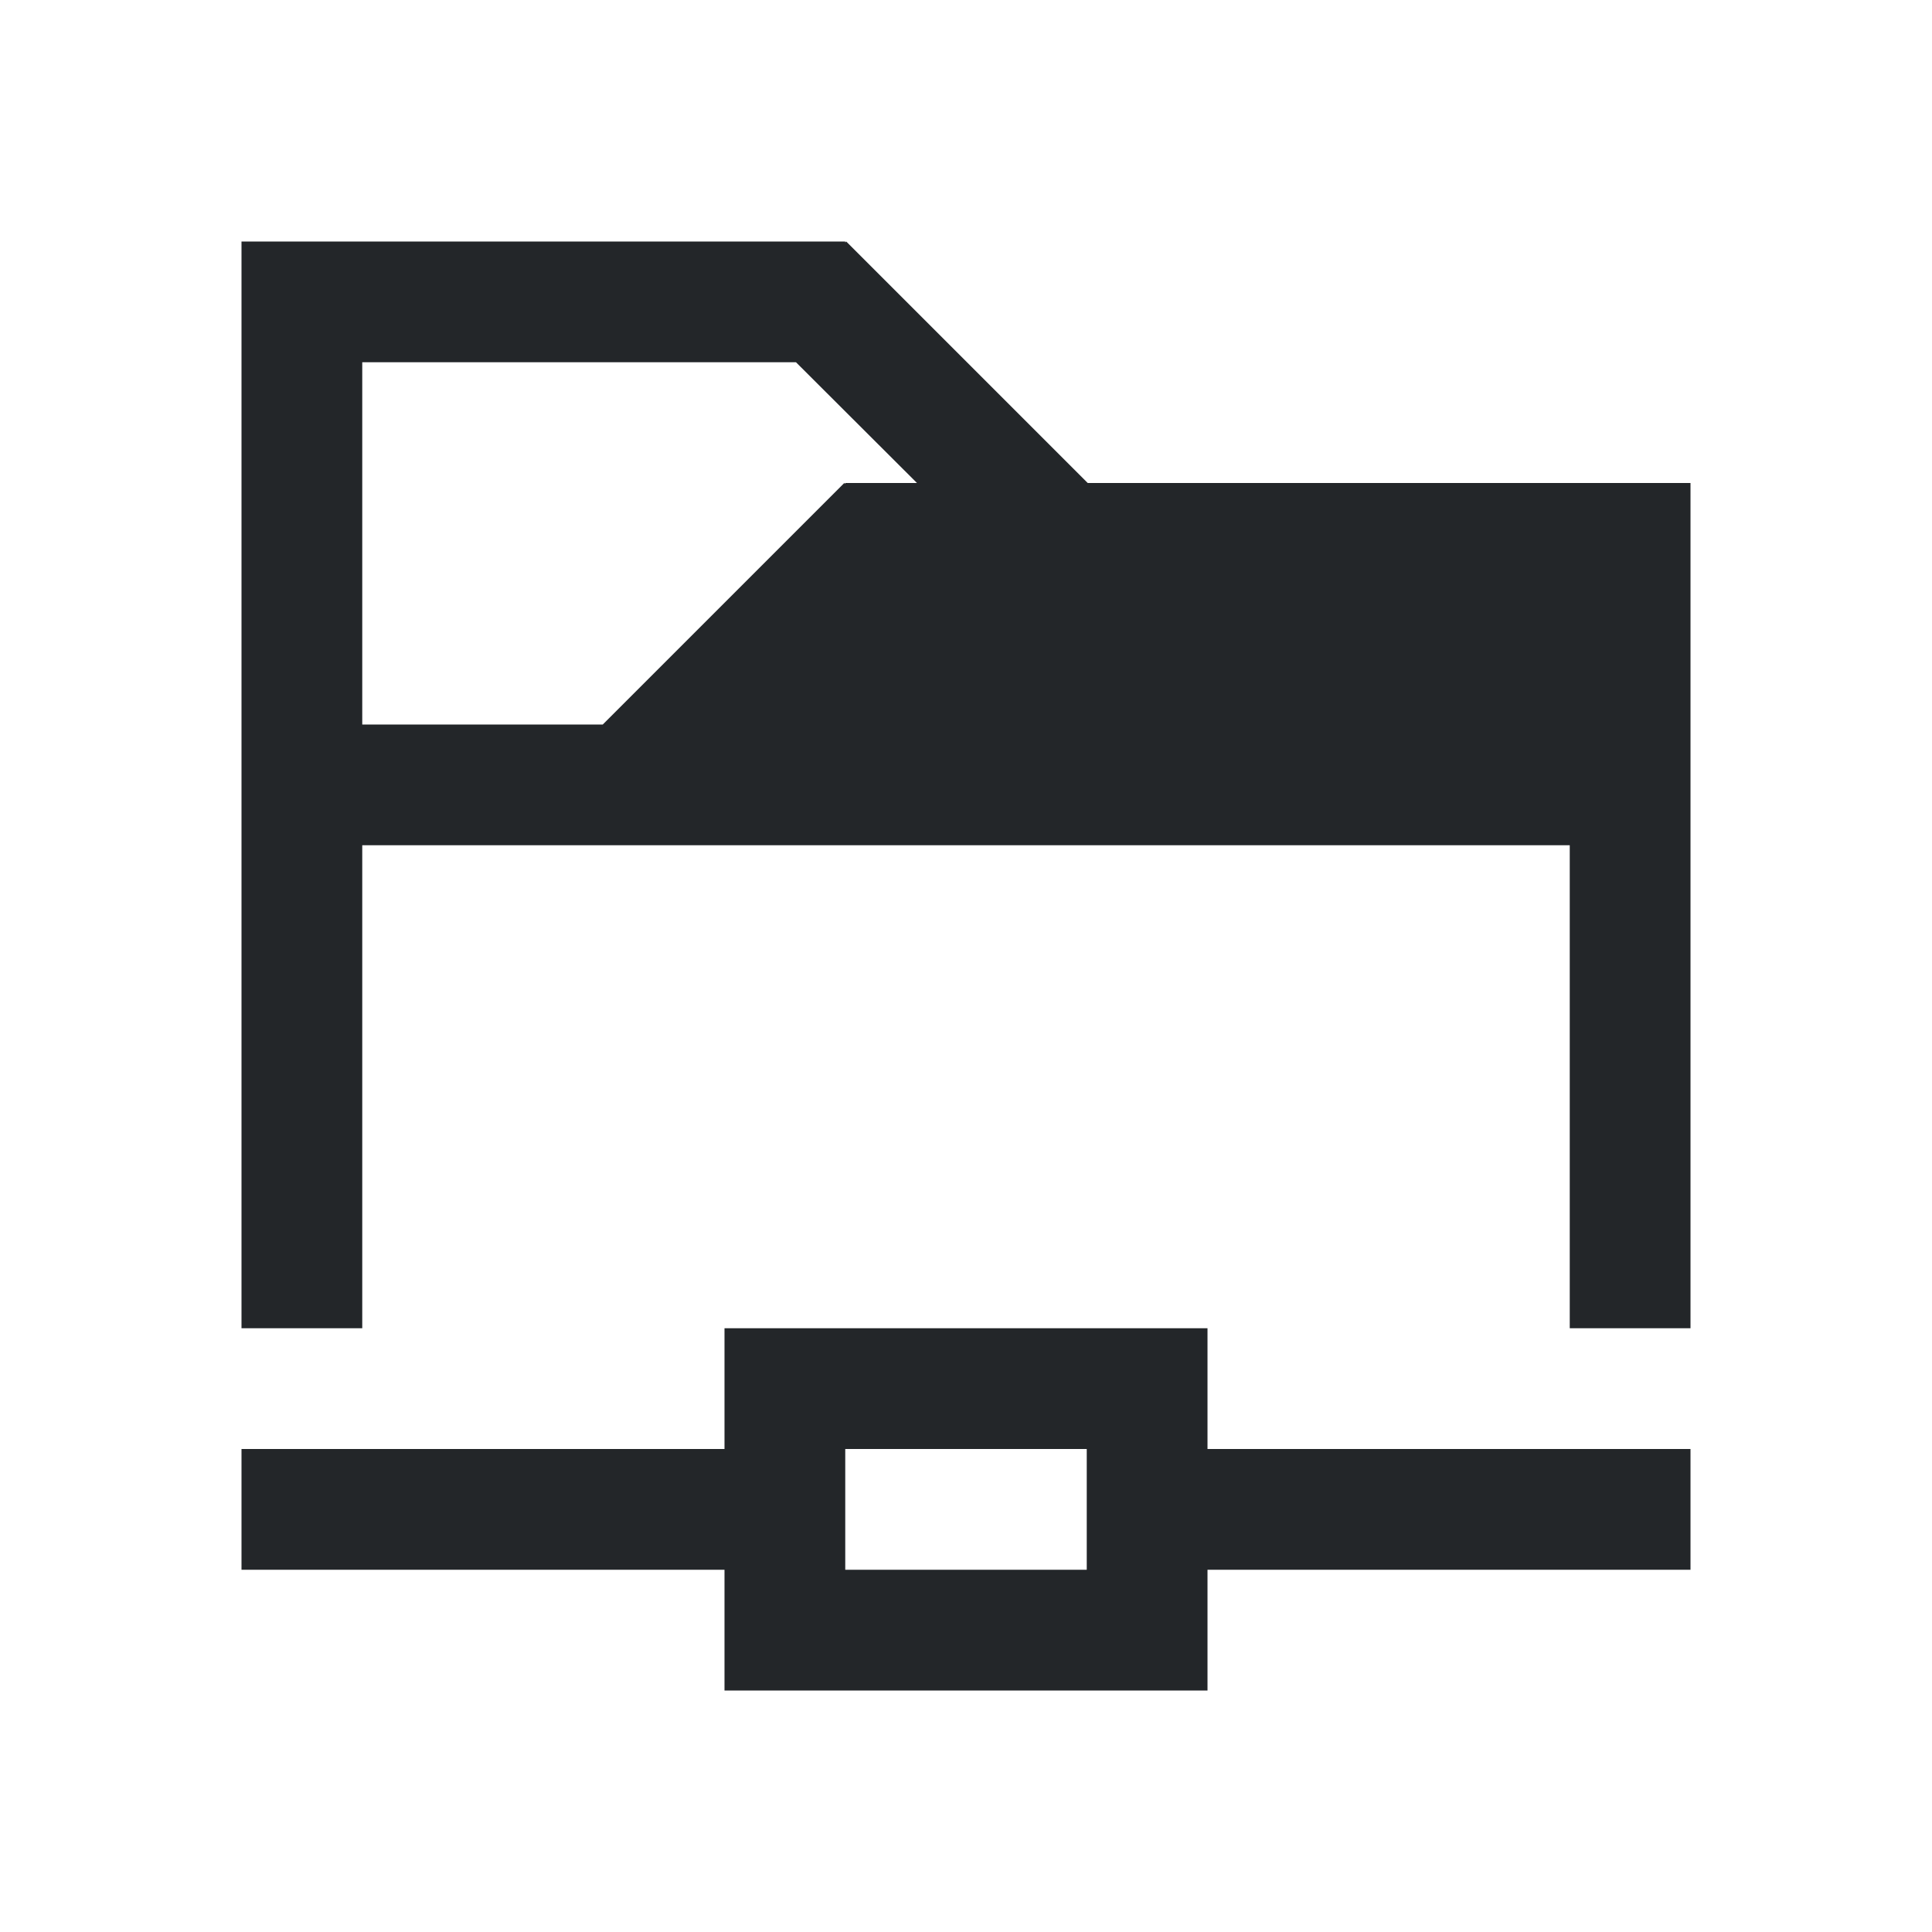
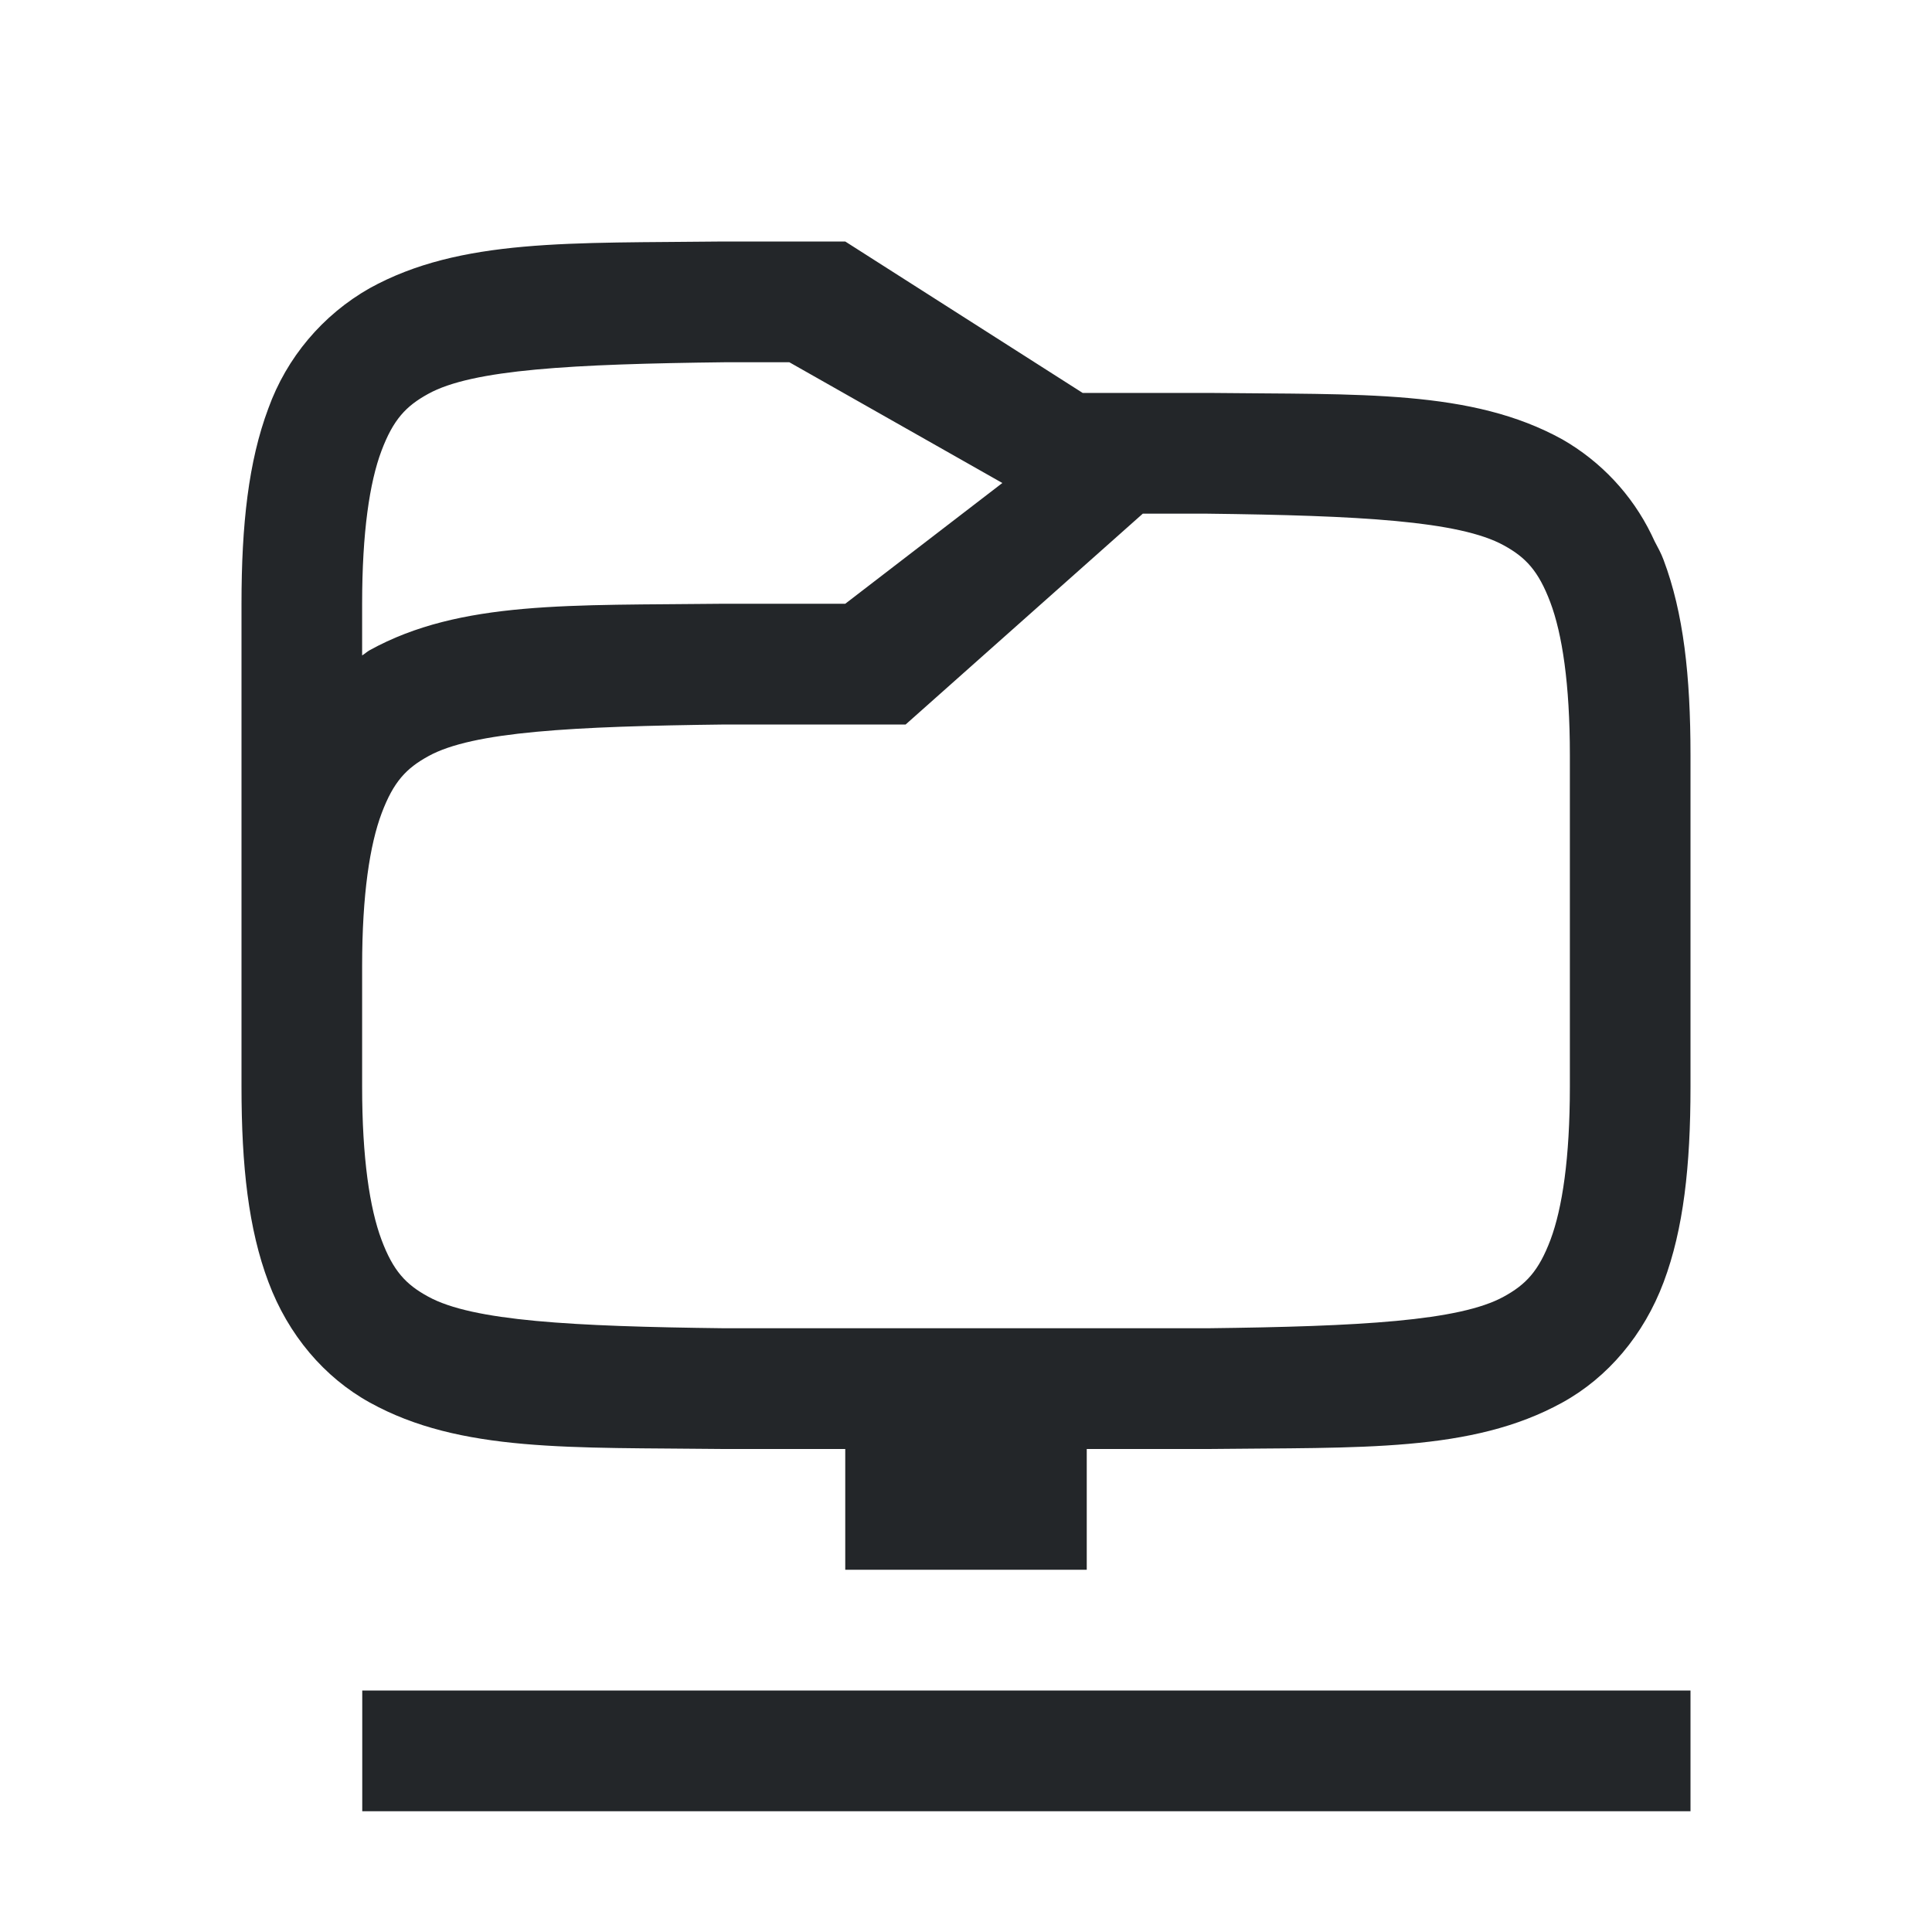
- <svg xmlns="http://www.w3.org/2000/svg" viewBox="0 0 16 16">
-   <path d="m2 2v1 3 1 4h1v-4h10v4h1v-5-1-1h-4.992l-2-2-.008.008v-.008h-4zm1 1h3.592l1.002 1h-.594v.008l-.008-.008-2 2h-1.992zm3 8v1h-4v1h4v1h4v-1h4v-1h-4v-1zm1 1h1 1v1h-1-1z" fill="#232629" />
+ <svg xmlns="http://www.w3.org/2000/svg" viewBox="0 0 16 16" version="1.1" id="svg4">
+   <defs id="defs8" />
+   <path id="rect816" style="opacity:1;fill:#232629;fill-opacity:1;fill-rule:nonzero;stroke:none;stroke-width:1;stroke-linecap:round;stroke-linejoin:round;stroke-miterlimit:4;stroke-dasharray:none;stroke-dashoffset:0;stroke-opacity:1" d="m 3,14 h 11 v 1 H 3 Z M 5.991,2 C 4.734,2.015 3.814,1.971 3.061,2.387 2.672,2.608 2.374,2.961 2.222,3.383 2.058,3.821 2,4.343 2,5 V 9 c 0,0.658 0.058,1.179 0.223,1.617 0.164,0.439 0.463,0.79 0.839,0.998 0.751,0.416 1.672,0.37 2.929,0.385 H 7 v 1 h 2 v -1 h 1.009 c 1.257,-0.015 2.178,0.03 2.93,-0.385 0.376,-0.207 0.675,-0.56 0.839,-0.998 C 13.942,10.179 14,9.657 14,9 V 6.254 C 14,5.596 13.942,5.075 13.777,4.637 13.757,4.582 13.729,4.533 13.703,4.483 L 13.676,4.426 C 13.515,4.096 13.258,3.822 12.939,3.639 12.186,3.223 11.266,3.269 10.009,3.254 H 8.966 L 7,2 H 5.993 Z m 0.012,1 H 6.537 L 8.301,4 7,5 l -1.009,1e-7 c -1.257,0.015 -2.178,-0.03 -2.93,0.385 -0.022,0.012 -0.04,0.03 -0.062,0.043 v -0.428 C 2.999,4.408 3.061,3.994 3.159,3.734 3.257,3.474 3.362,3.363 3.546,3.262 3.912,3.059 4.74,3.015 6.003,3 Z M 9.464,4.254 h 0.531 c 1.263,0.015 2.091,0.06 2.458,0.262 0.183,0.1 0.288,0.212 0.386,0.472 C 12.937,5.248 13.001,5.662 13.001,6.254 V 9 c 0,0.592 -0.063,1.006 -0.16,1.266 -0.098,0.26 -0.203,0.371 -0.387,0.472 C 12.088,10.94 11.262,10.985 10.003,11 H 5.997 C 4.738,10.985 3.912,10.94 3.546,10.738 3.362,10.638 3.256,10.526 3.159,10.266 3.062,10.006 2.999,9.592 2.999,9 V 8 c 0,-0.592 0.064,-1.006 0.162,-1.266 C 3.259,6.474 3.364,6.363 3.548,6.262 3.915,6.059 4.742,6.015 6.005,6 H 7.5 Z" />
</svg>
